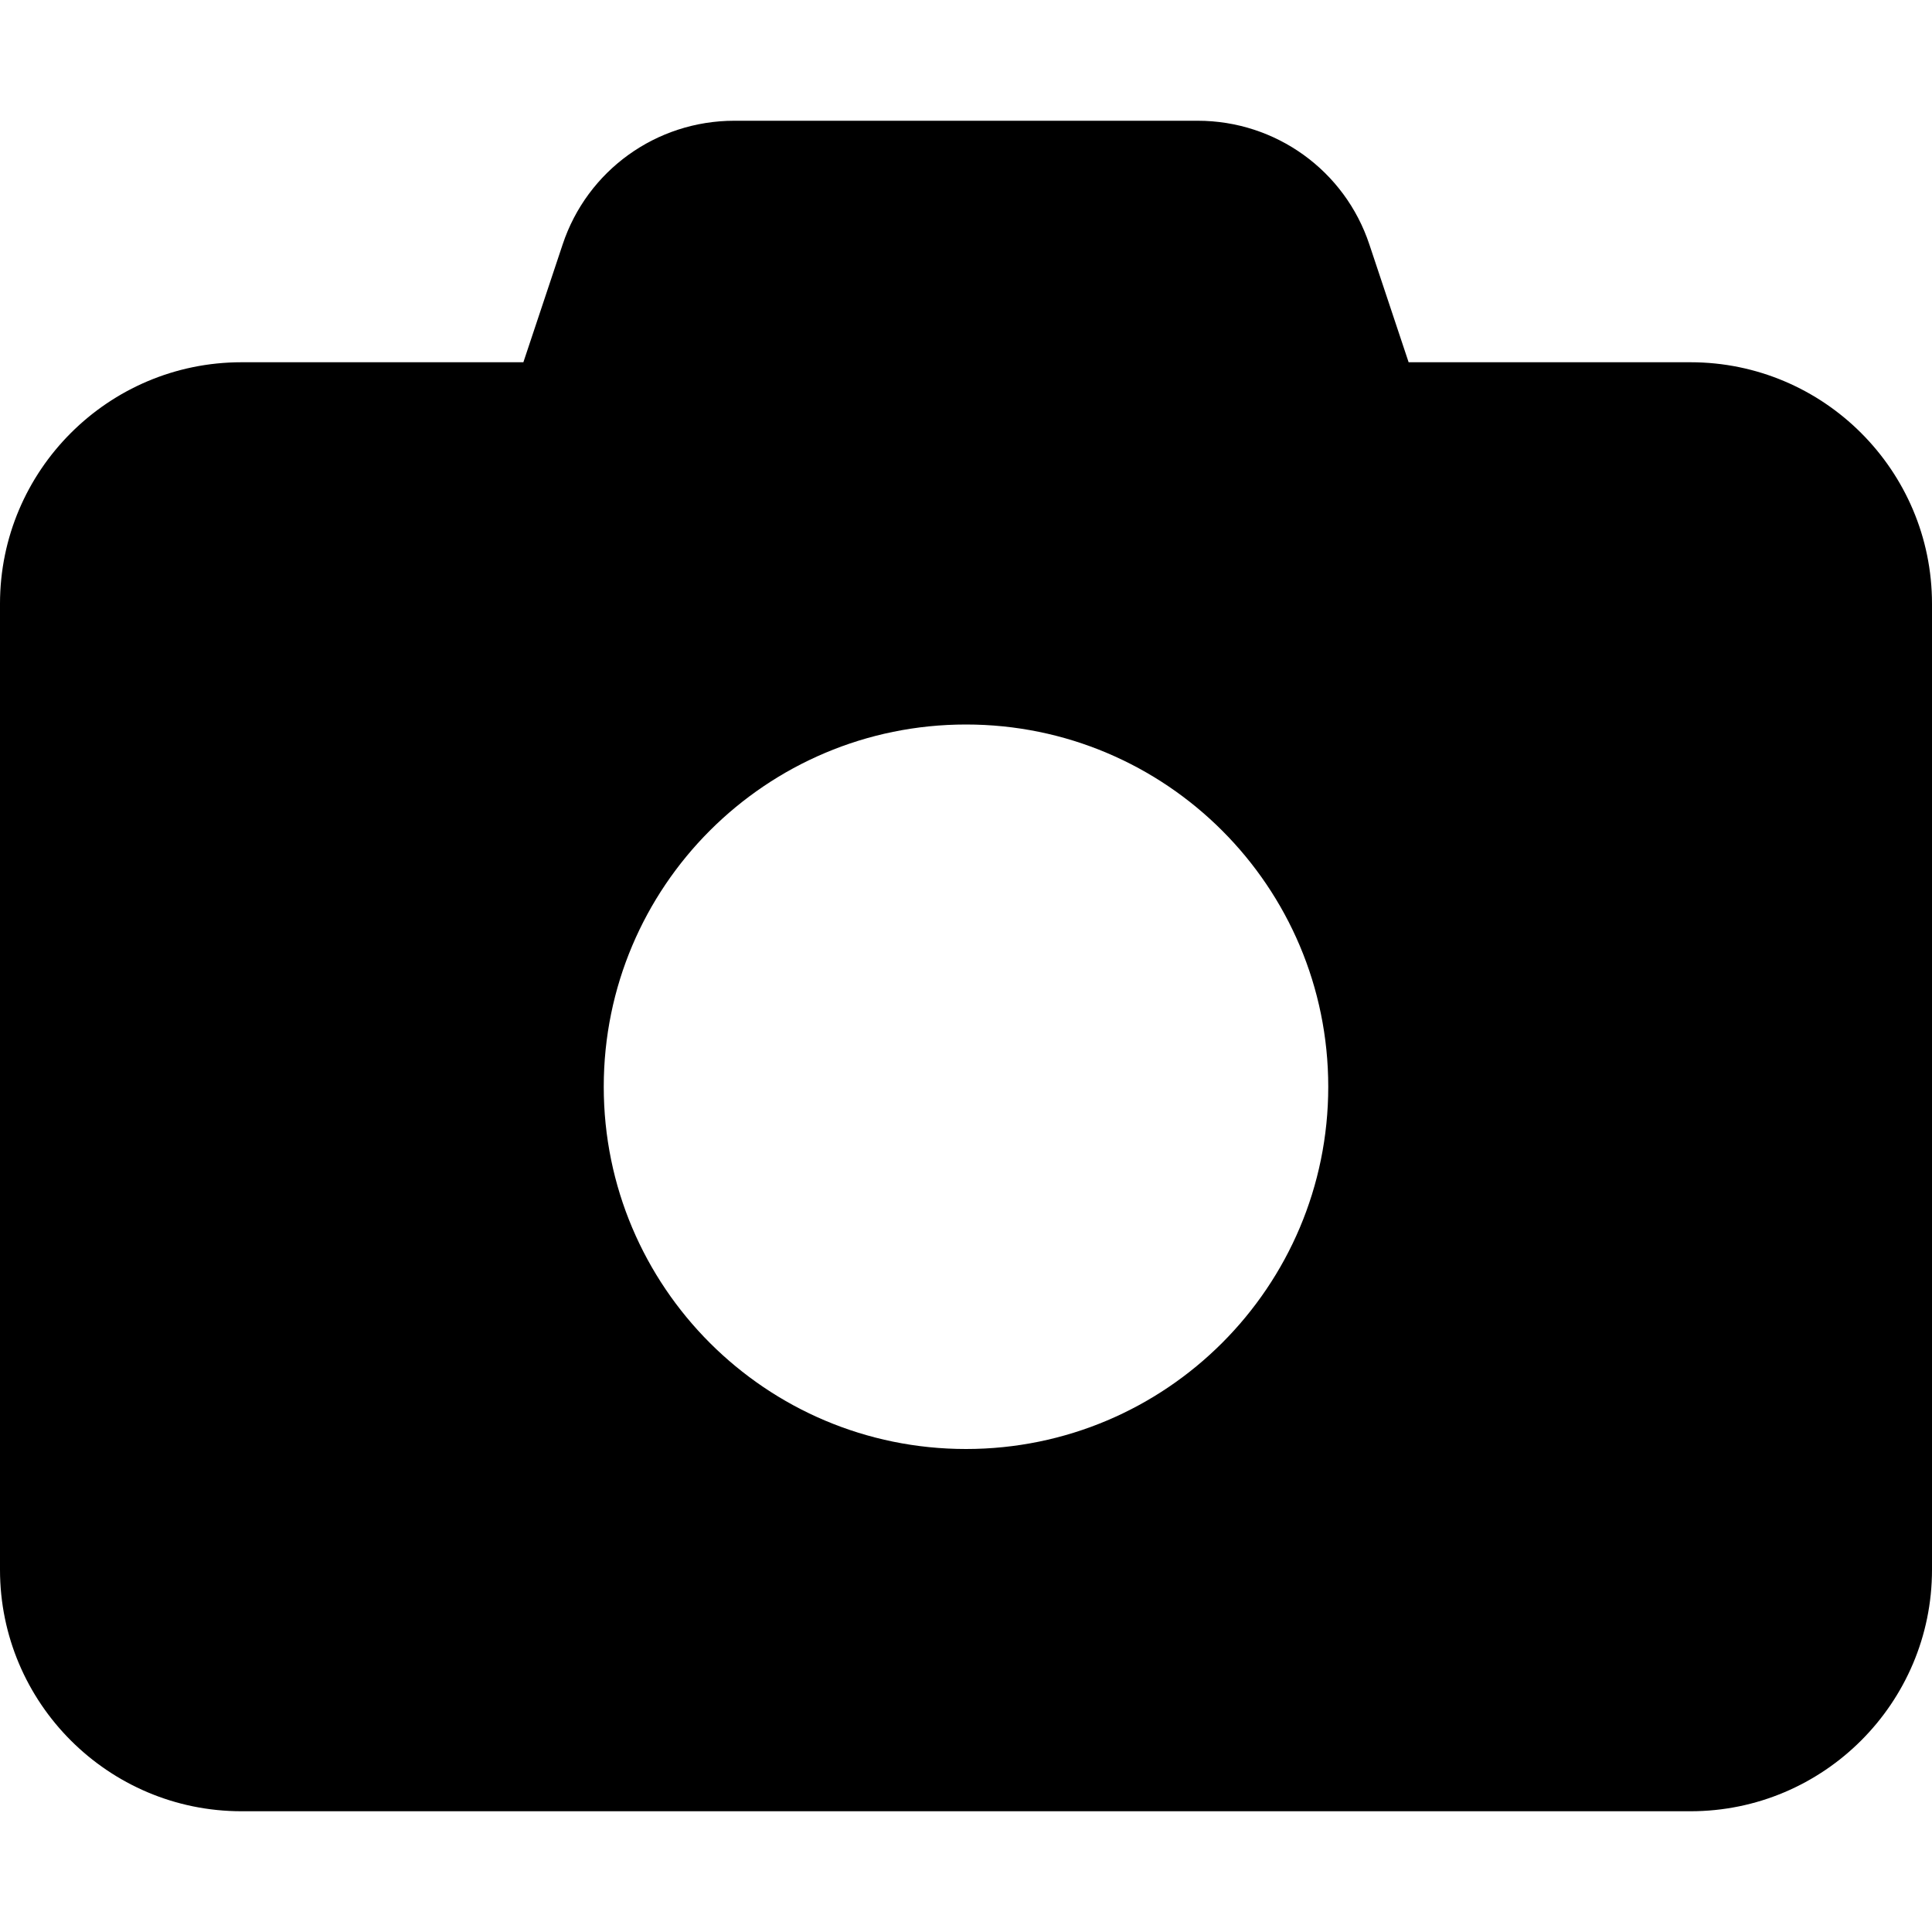
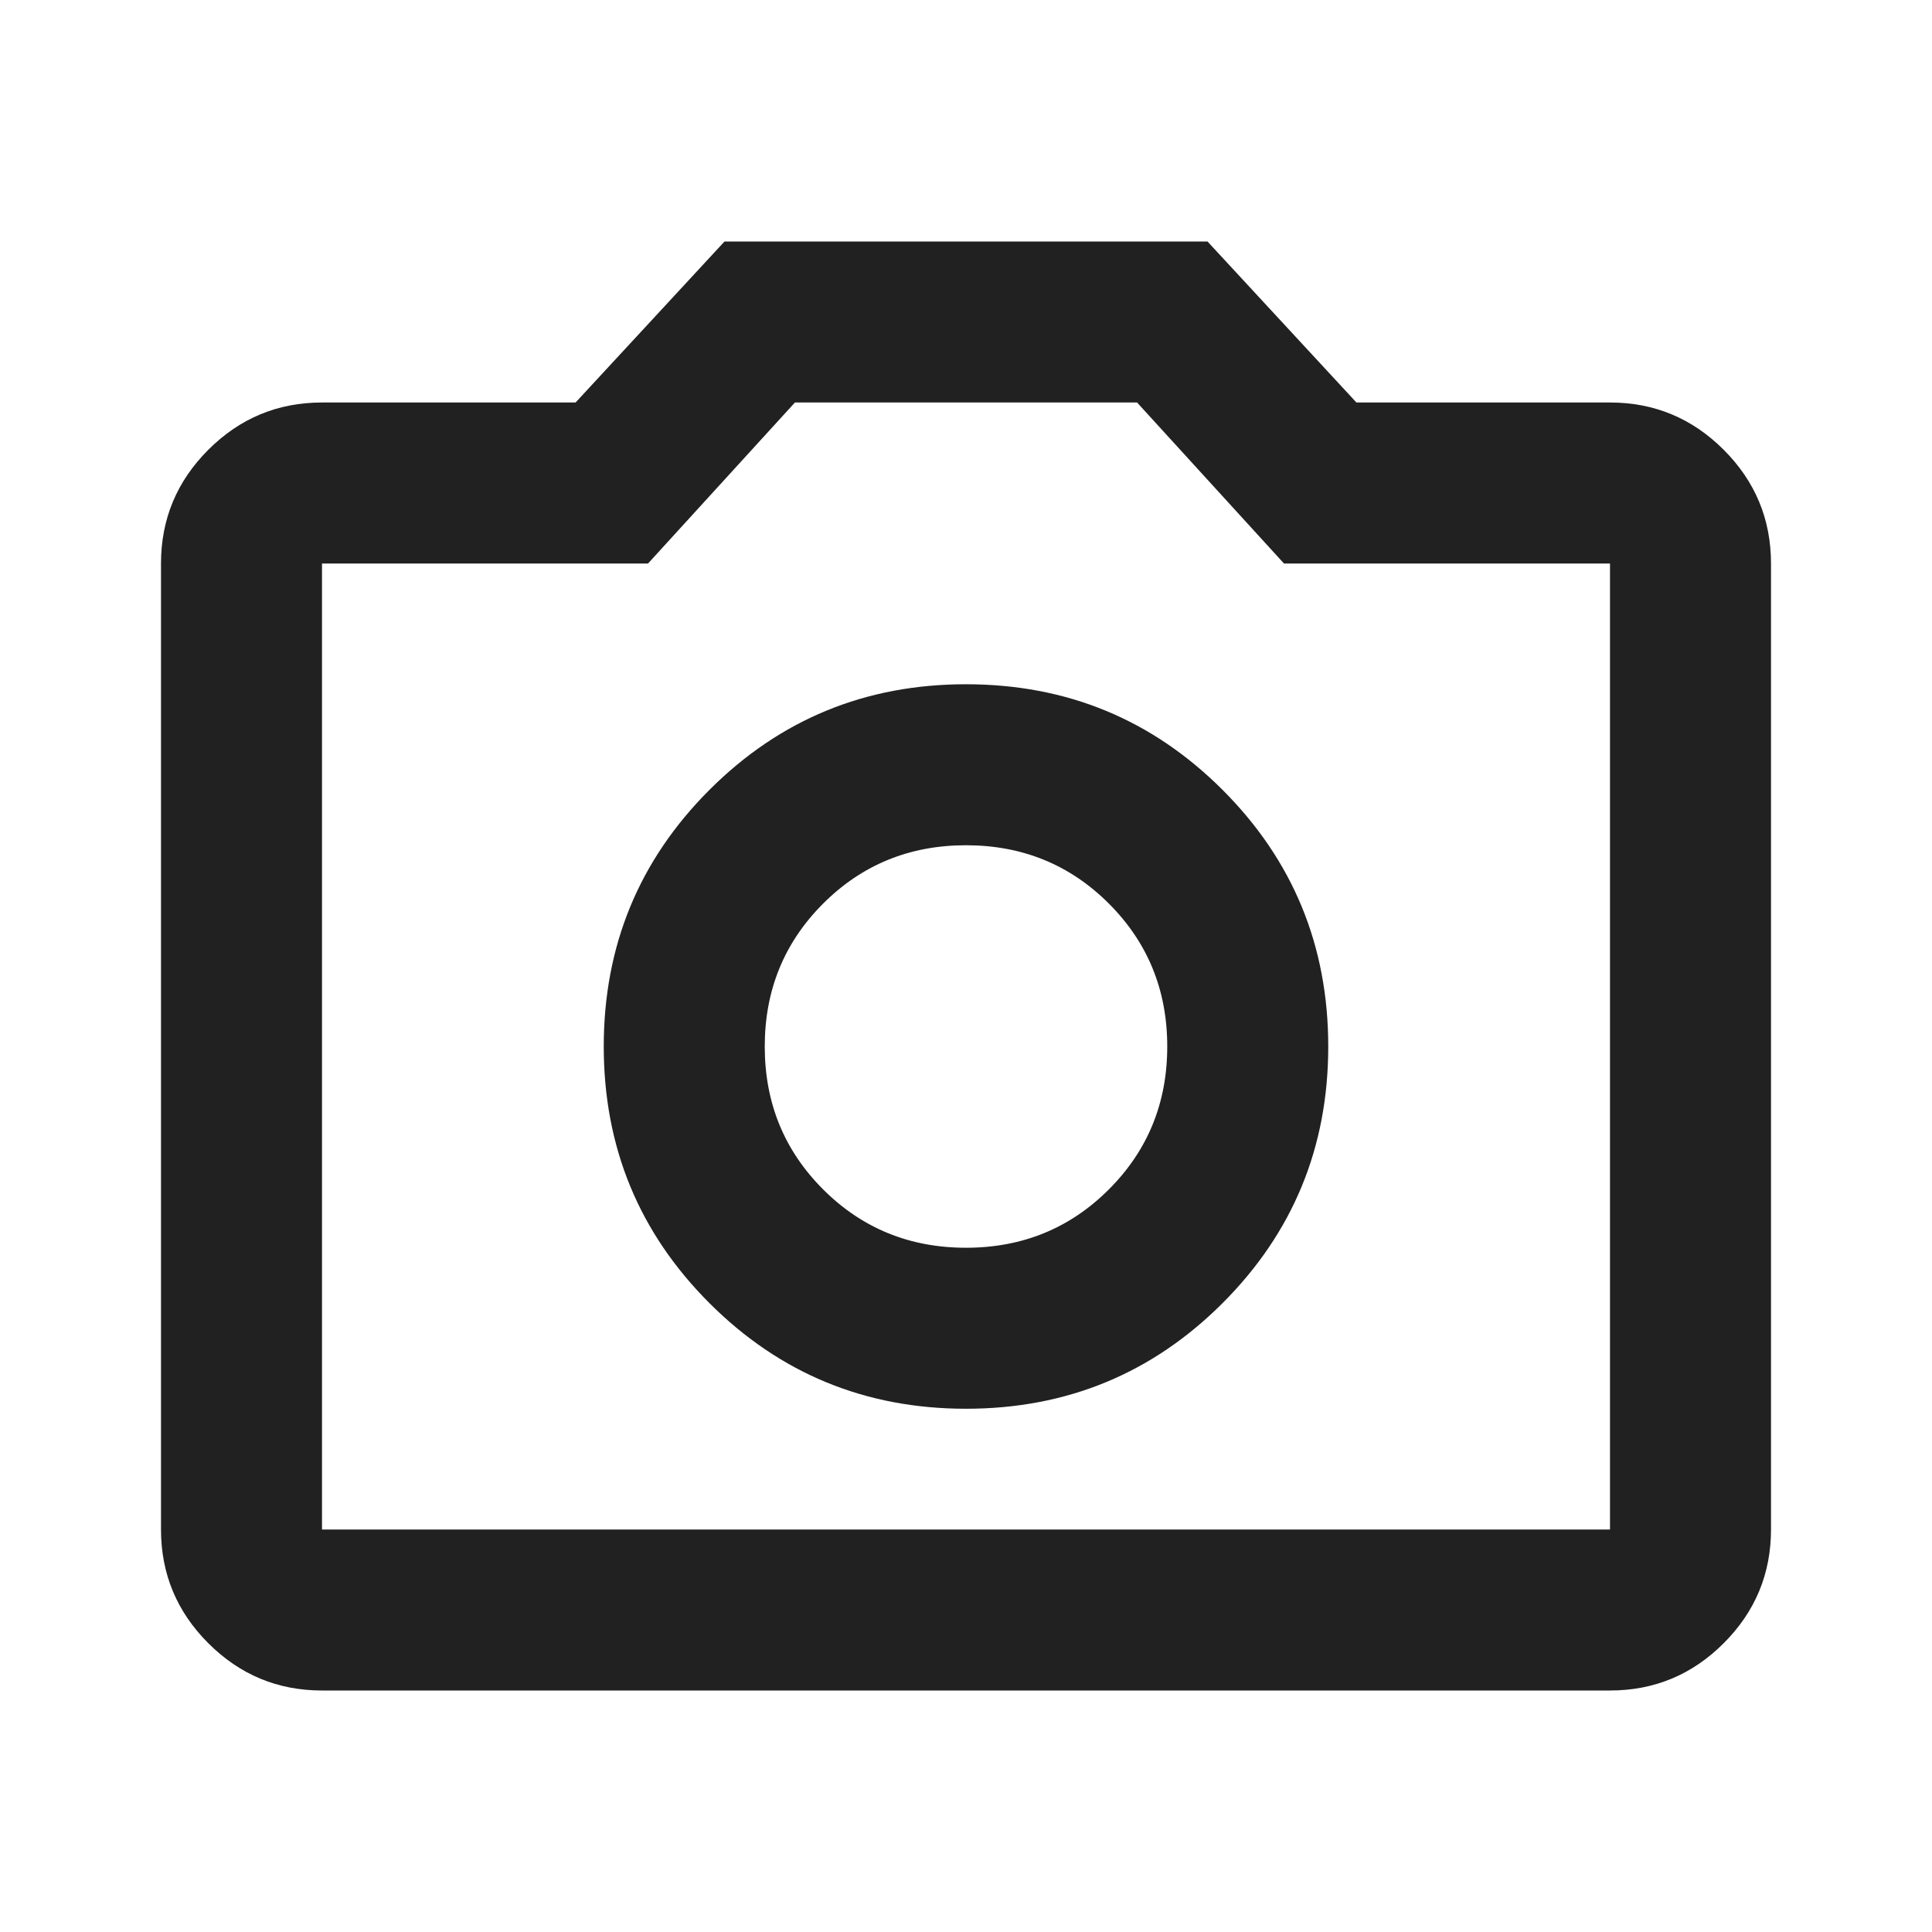
- <svg xmlns="http://www.w3.org/2000/svg" viewBox="0 0 512 512">
-   <path d="M149.1 64.8L138.7 96 64 96C28.7 96 0 124.7 0 160L0 416c0 35.3 28.7 64 64 64l384 0c35.3 0 64-28.7 64-64l0-256c0-35.3-28.7-64-64-64l-74.7 0L362.9 64.8C356.4 45.2 338.1 32 317.4 32L194.6 32c-20.7 0-39 13.2-45.5 32.8zM256 192a96 96 0 1 1 0 192 96 96 0 1 1 0-192z" />
+ <svg xmlns="http://www.w3.org/2000/svg" height="24px" viewBox="0 -960 960 960" width="24px" fill="#212121">
+   <path d="M480-260q75 0 127.5-52.5T660-440q0-75-52.5-127.5T480-620q-75 0-127.5 52.5T300-440q0 75 52.5 127.5T480-260Zm0-80q-42 0-71-29t-29-71q0-42 29-71t71-29q42 0 71 29t29 71q0 42-29 71t-71 29ZM160-120q-33 0-56.5-23.5T80-200v-480q0-33 23.5-56.5T160-760h126l74-80h240l74 80h126q33 0 56.5 23.5T880-680v480q0 33-23.5 56.5T800-120H160Zm0-80h640v-480H638l-73-80H395l-73 80H160v480Zm320-240Z" />
</svg>
